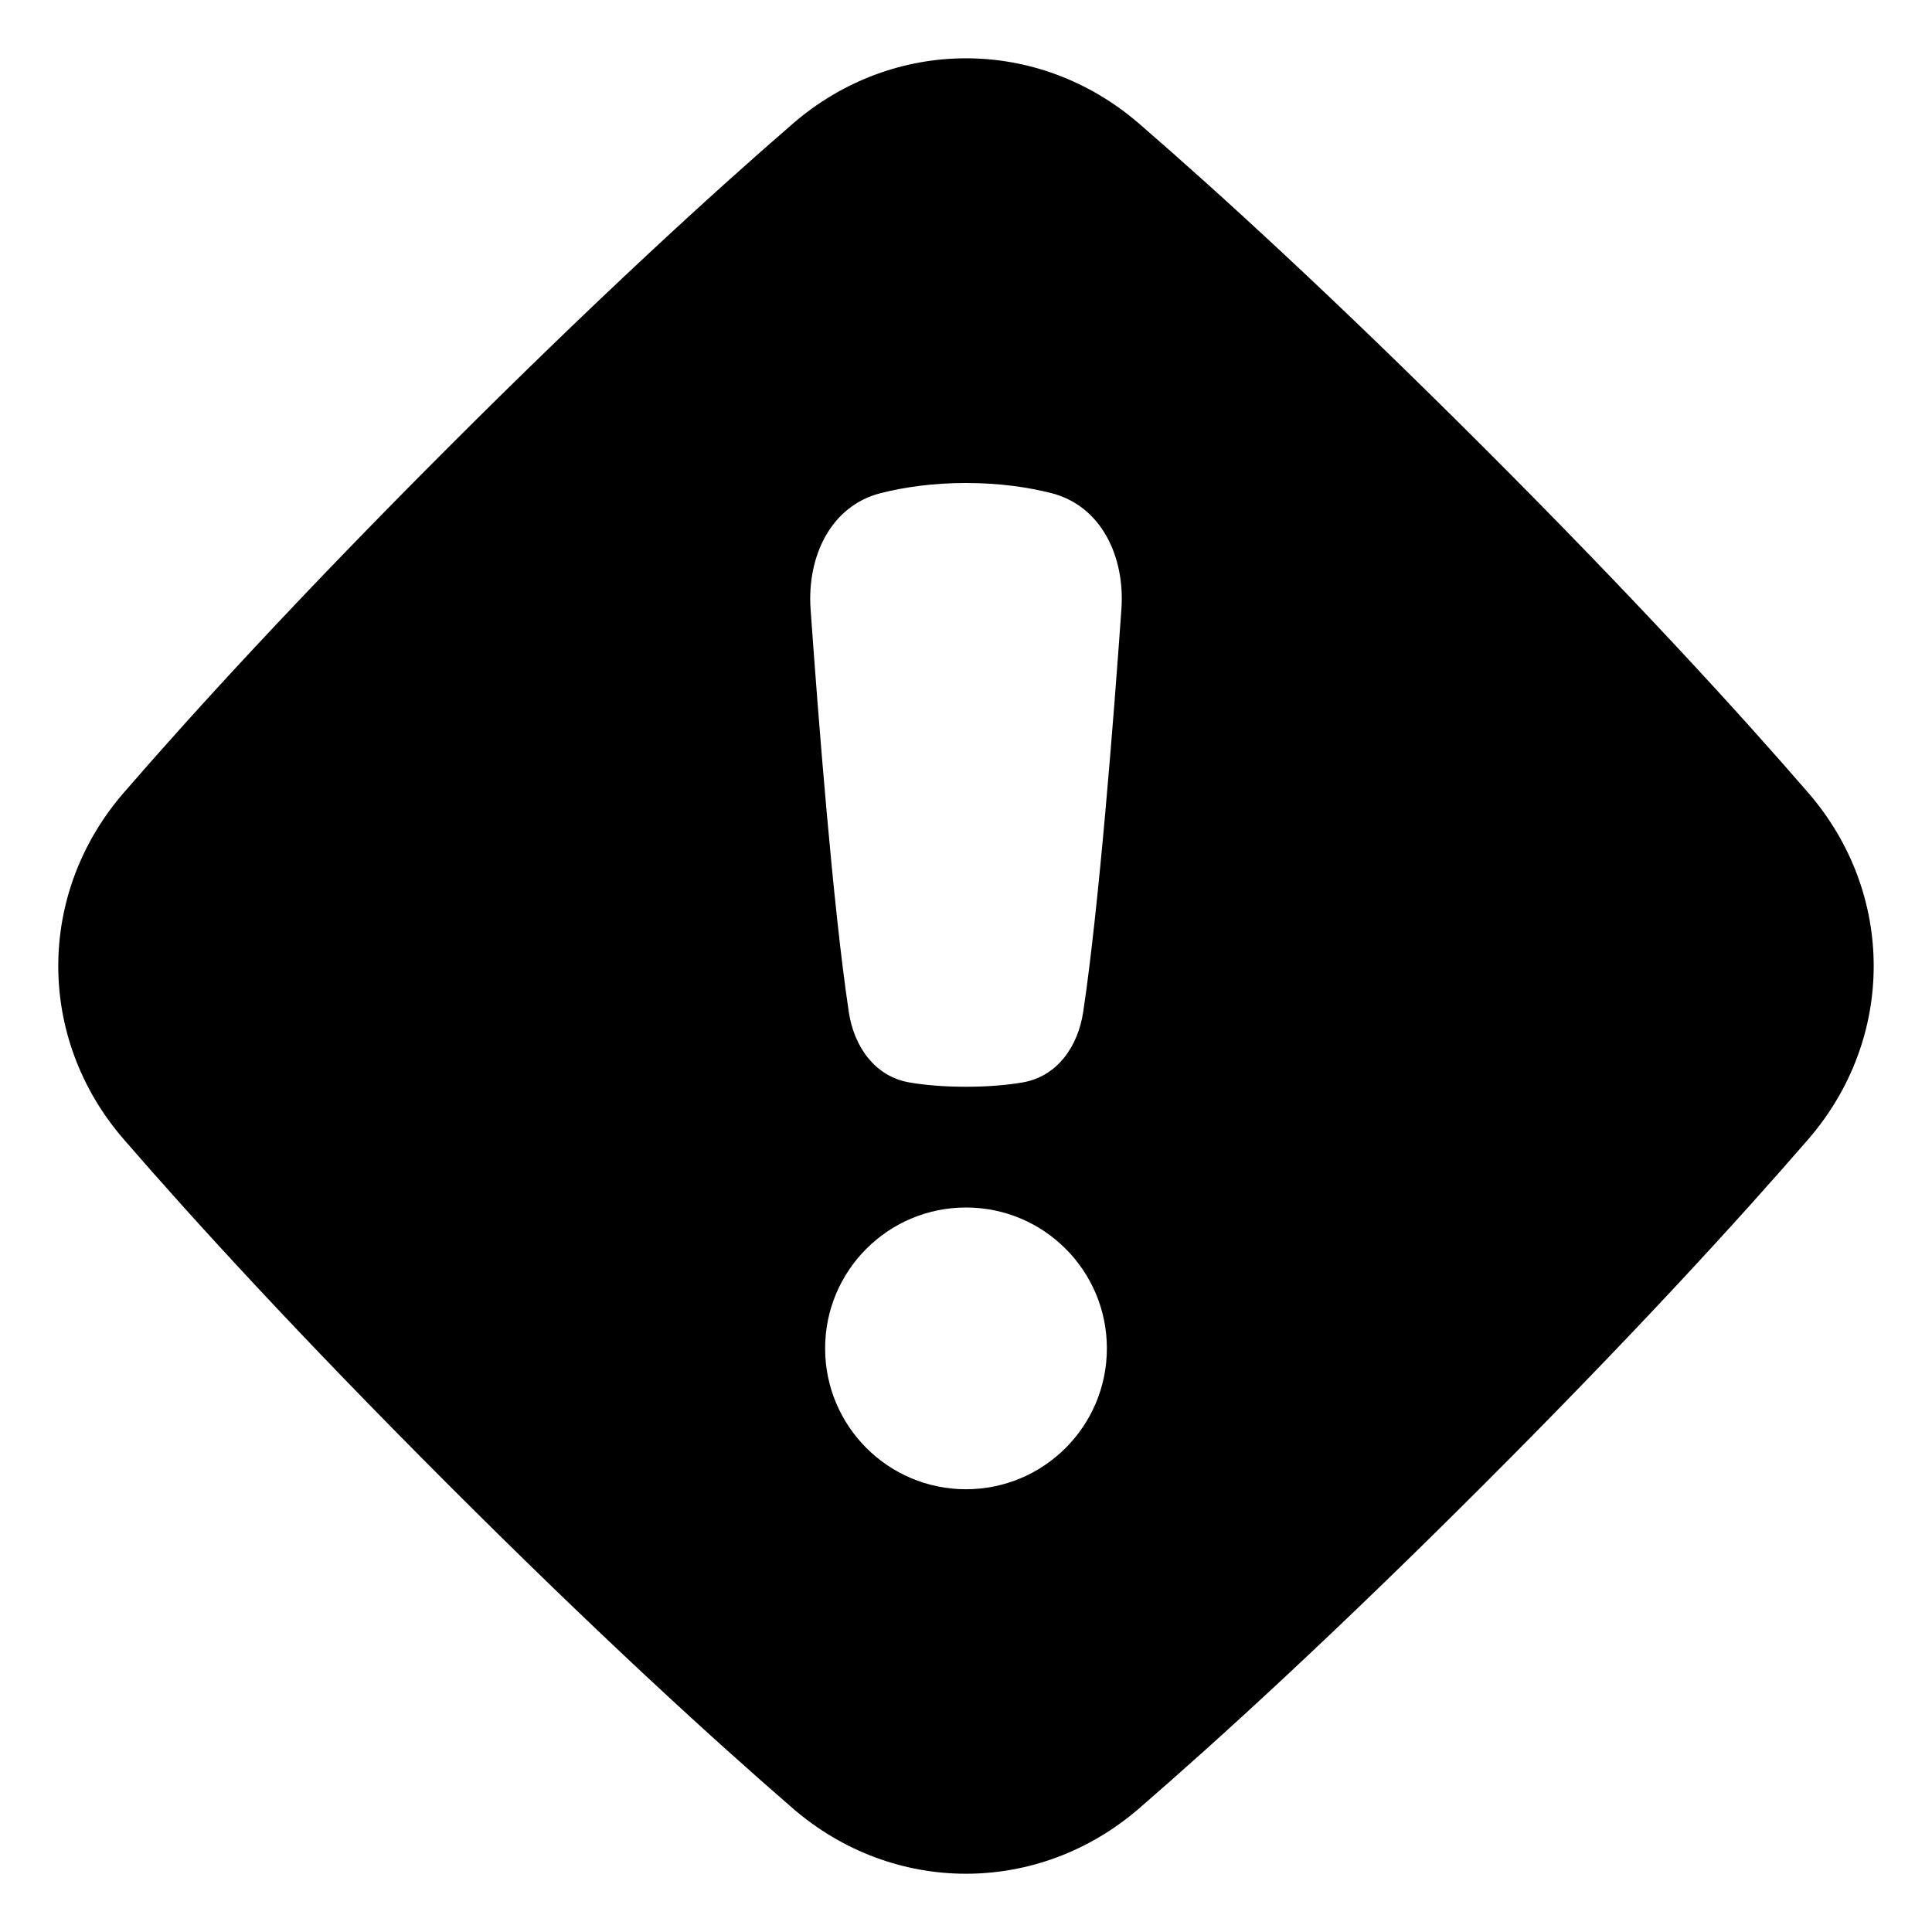
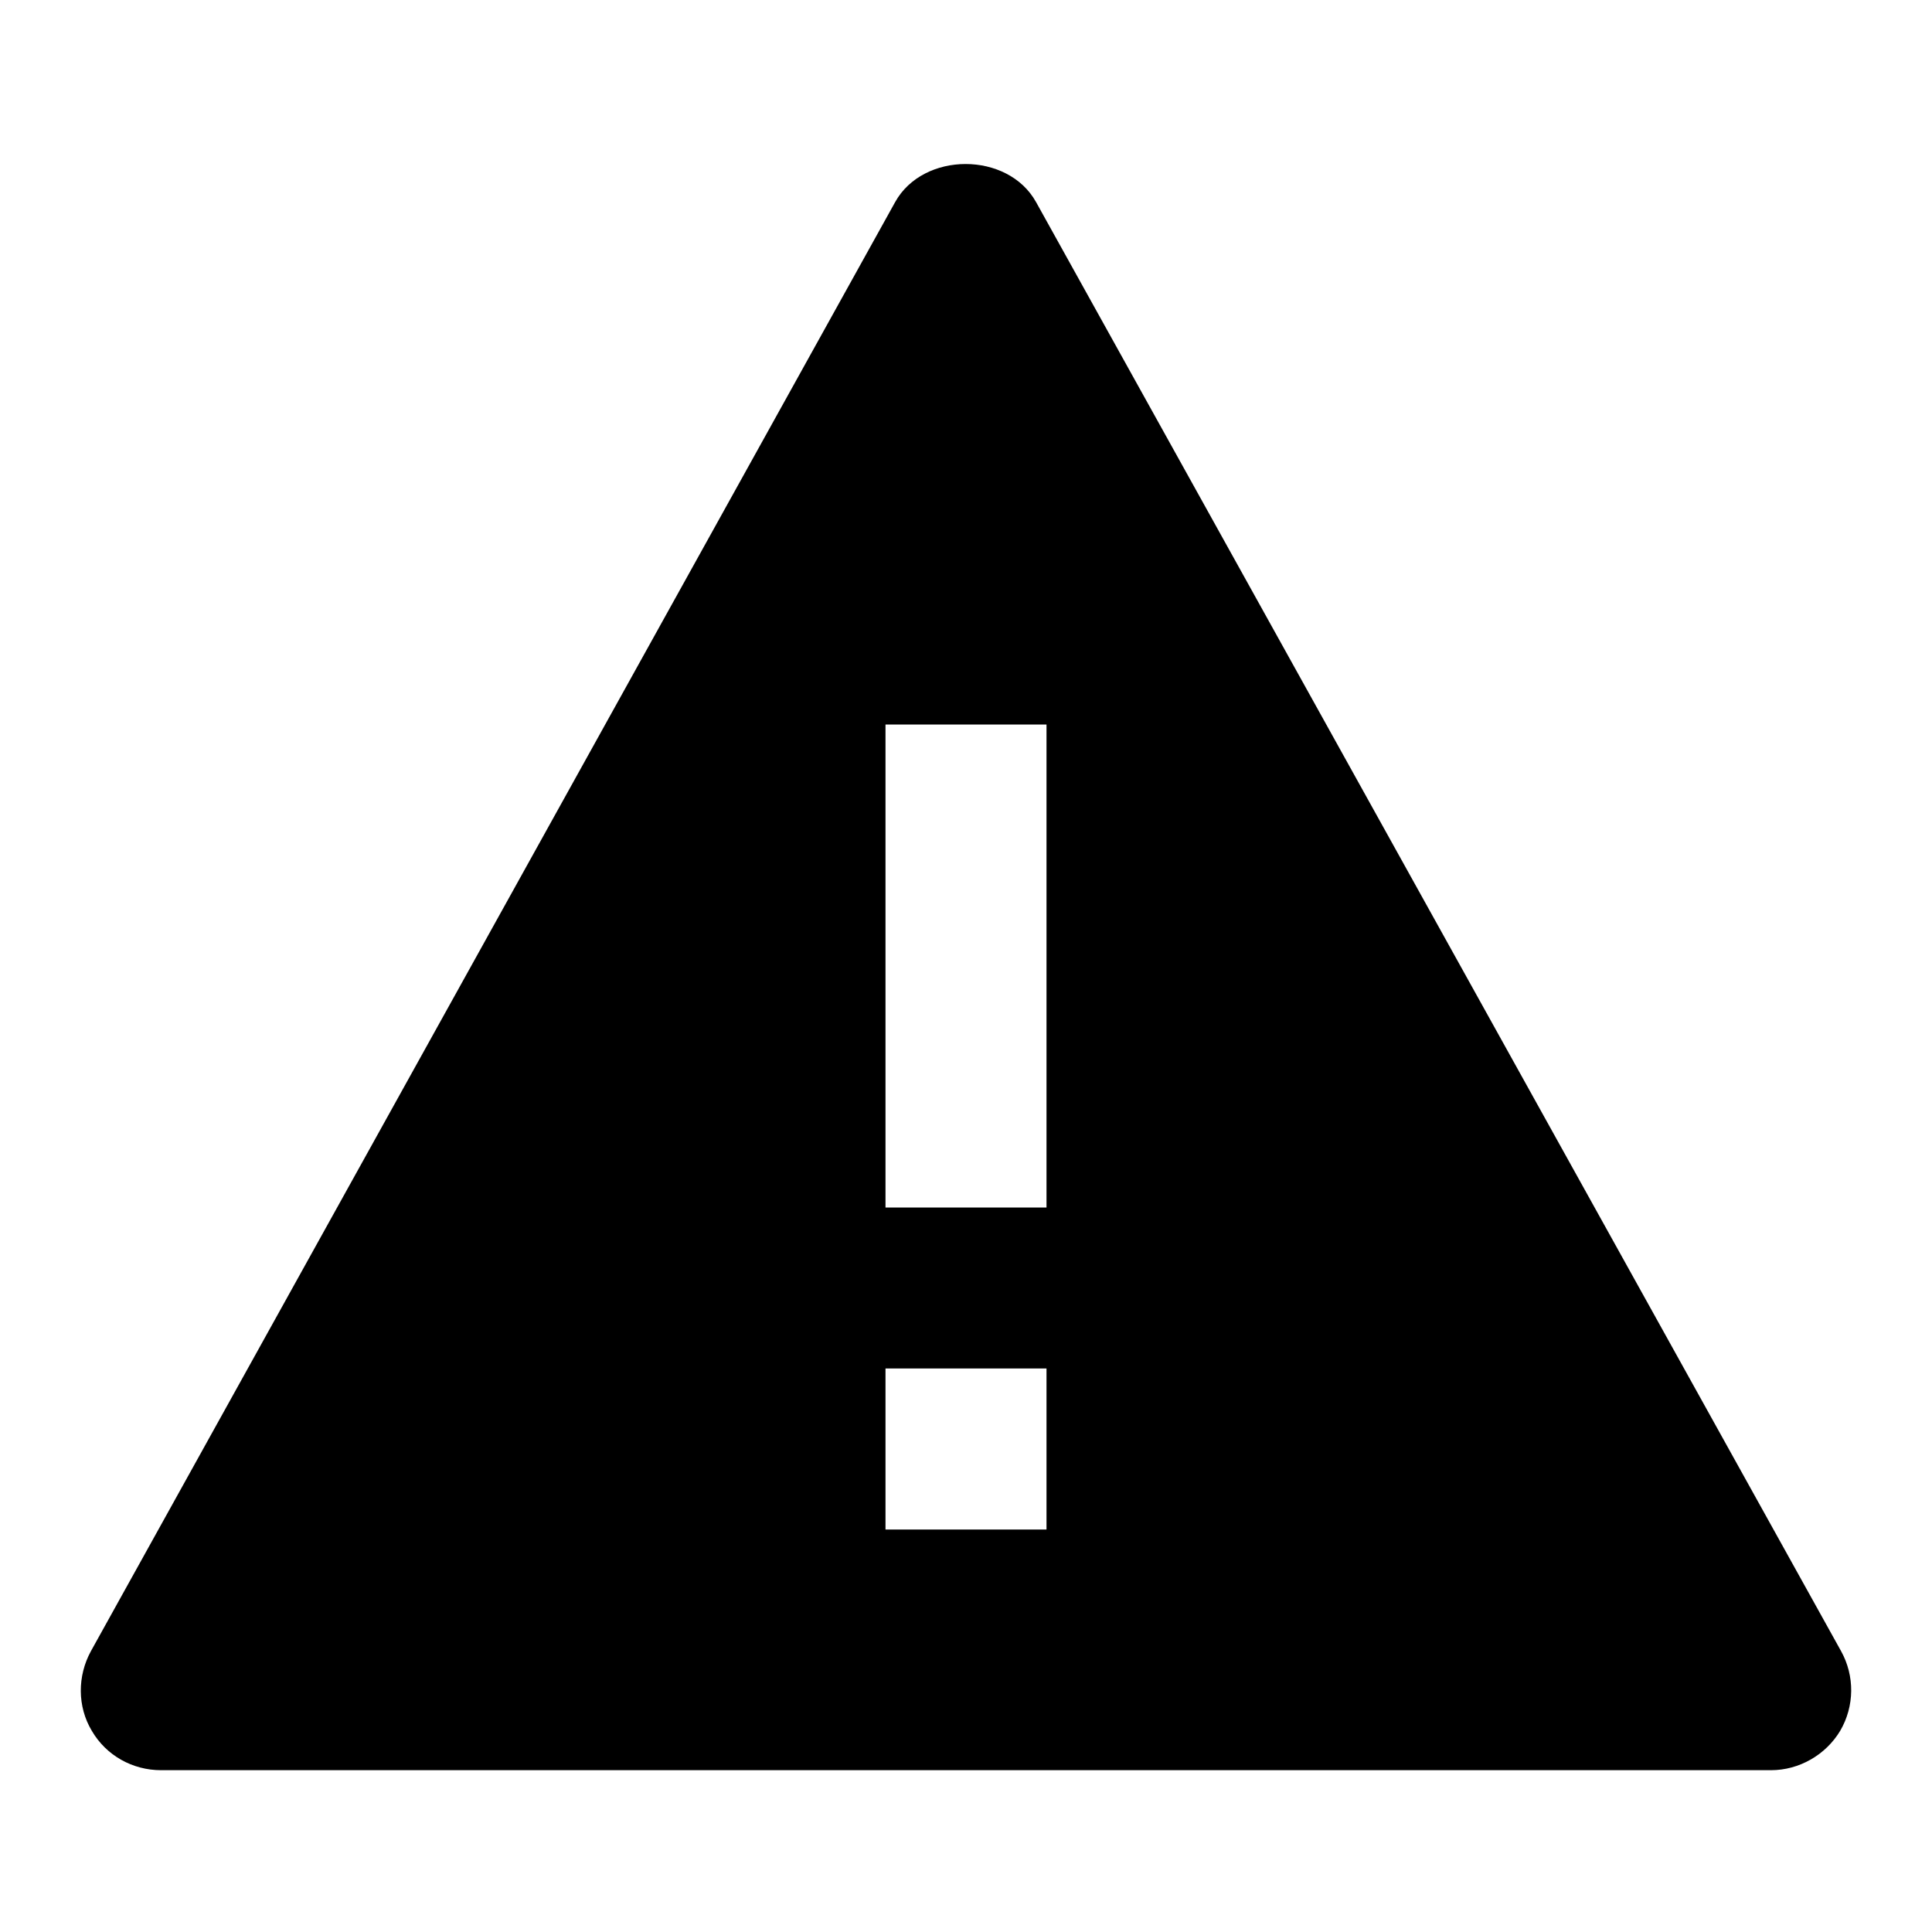
- <svg xmlns="http://www.w3.org/2000/svg" fill="none" viewBox="0 0 48 48" id="Warning-Diamond--Streamline-Plump">
-   <g id="warning-diamond--diamond-alert-warning-frame-exclamation-caution">
-     <path id="Subtract" fill="currentColor" fill-rule="evenodd" d="M28.302 3.073c-2.502 -2.166 -6.103 -2.166 -8.605 0 -1.99 1.723 -4.847 4.33 -8.571 8.054 -3.723 3.723 -6.33 6.58 -8.054 8.571 -2.166 2.502 -2.166 6.103 0 8.605 1.723 1.99 4.33 4.847 8.054 8.571 3.723 3.724 6.58 6.33 8.571 8.054 2.502 2.166 6.103 2.166 8.605 0 1.99 -1.723 4.847 -4.33 8.571 -8.054 3.723 -3.723 6.33 -6.58 8.054 -8.571 2.166 -2.502 2.166 -6.103 0 -8.605 -1.723 -1.991 -4.33 -4.848 -8.054 -8.571 -3.724 -3.723 -6.58 -6.33 -8.571 -8.054ZM20.139 15.137c-0.092 -1.296 0.49 -2.571 1.75 -2.888 0.573 -0.144 1.277 -0.249 2.111 -0.249 0.834 0 1.538 0.105 2.111 0.249 1.26 0.317 1.842 1.592 1.75 2.888 -0.191 2.696 -0.555 7.379 -0.949 10.003 -0.13 0.865 -0.65 1.609 -1.512 1.754 -0.369 0.062 -0.83 0.106 -1.4 0.106 -0.57 0 -1.031 -0.043 -1.4 -0.106 -0.862 -0.145 -1.383 -0.889 -1.512 -1.754 -0.394 -2.625 -0.758 -7.307 -0.949 -10.003ZM24 37c1.933 0 3.5 -1.567 3.5 -3.5s-1.567 -3.5 -3.5 -3.5 -3.5 1.567 -3.5 3.5 1.567 3.5 3.5 3.5Z" clip-rule="evenodd" stroke-width="1" />
-   </g>
+ <svg width="24" height="24" fill="currentColor" viewBox="0 0 24 24" transform="" id="injected-svg">
+   <path d="M12.87 2.51c-.35-.63-1.4-.63-1.75 0l-9.99 18c-.17.31-.17.69.01.99.18.31.51.49.86.49h20c.35 0 .68-.19.86-.49a1 1 0 0 0 .01-.99zM13 19h-2v-2h2zm0-4h-2V9h2z" />
</svg>
